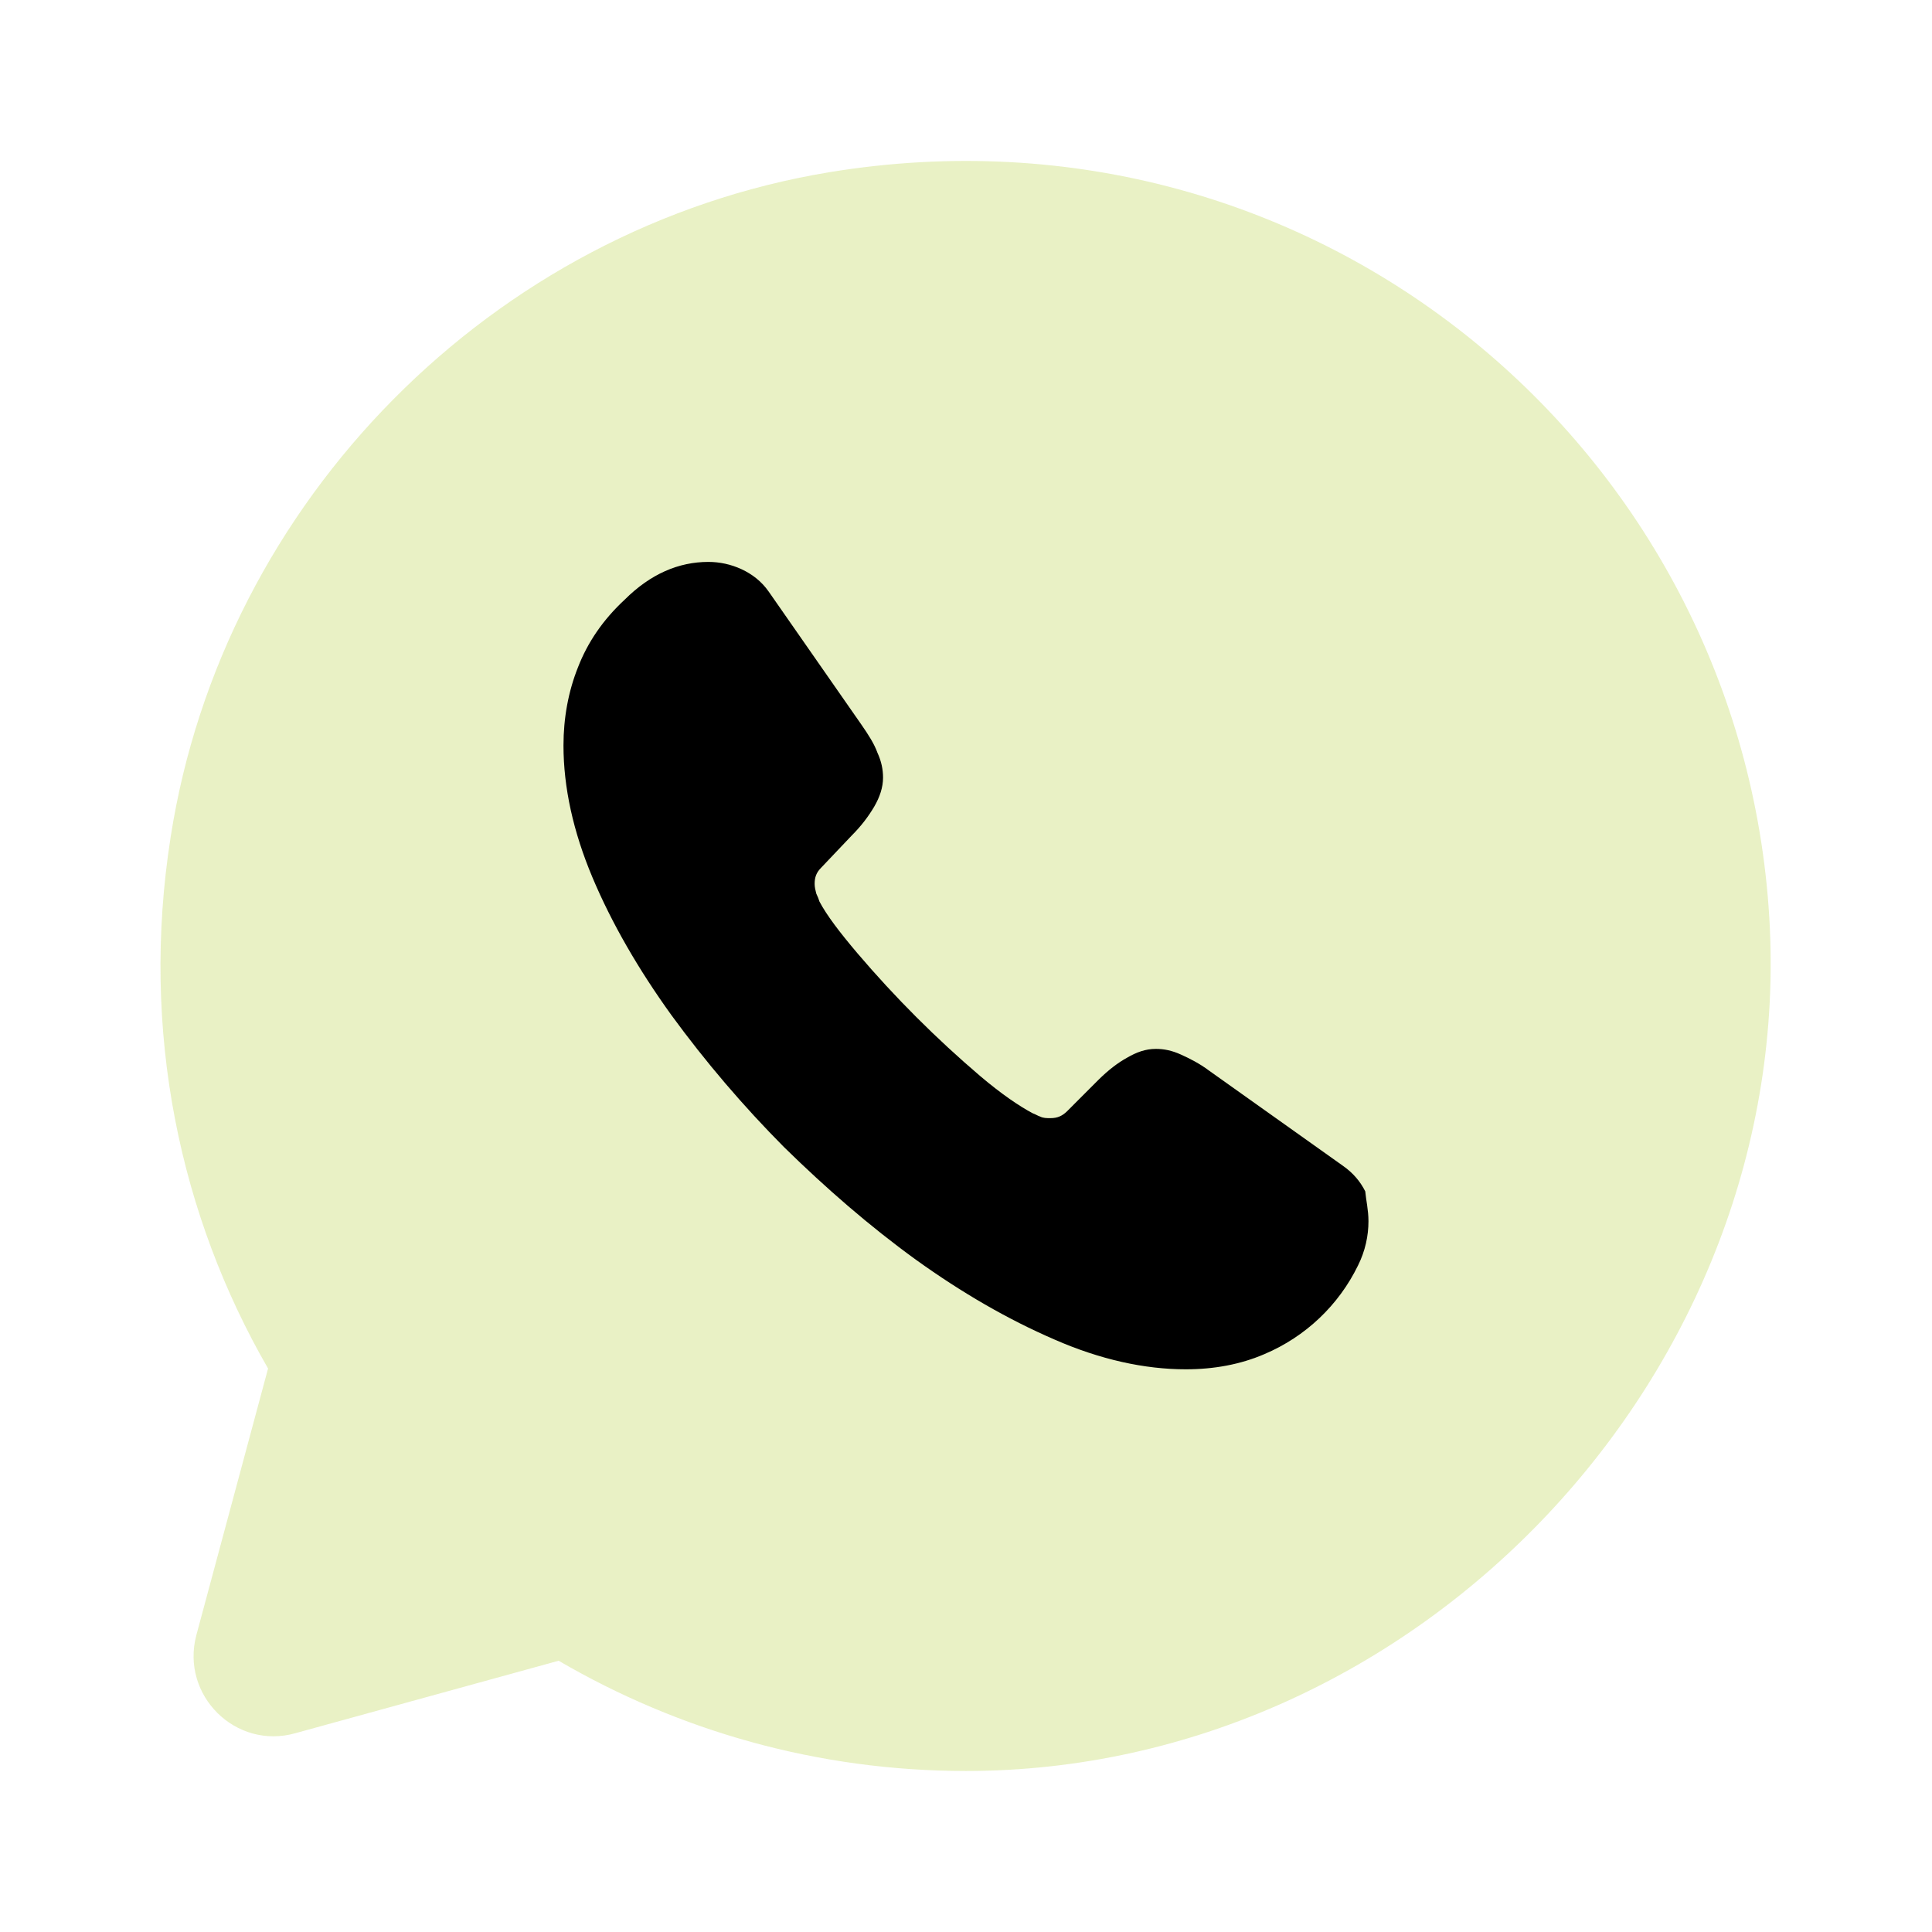
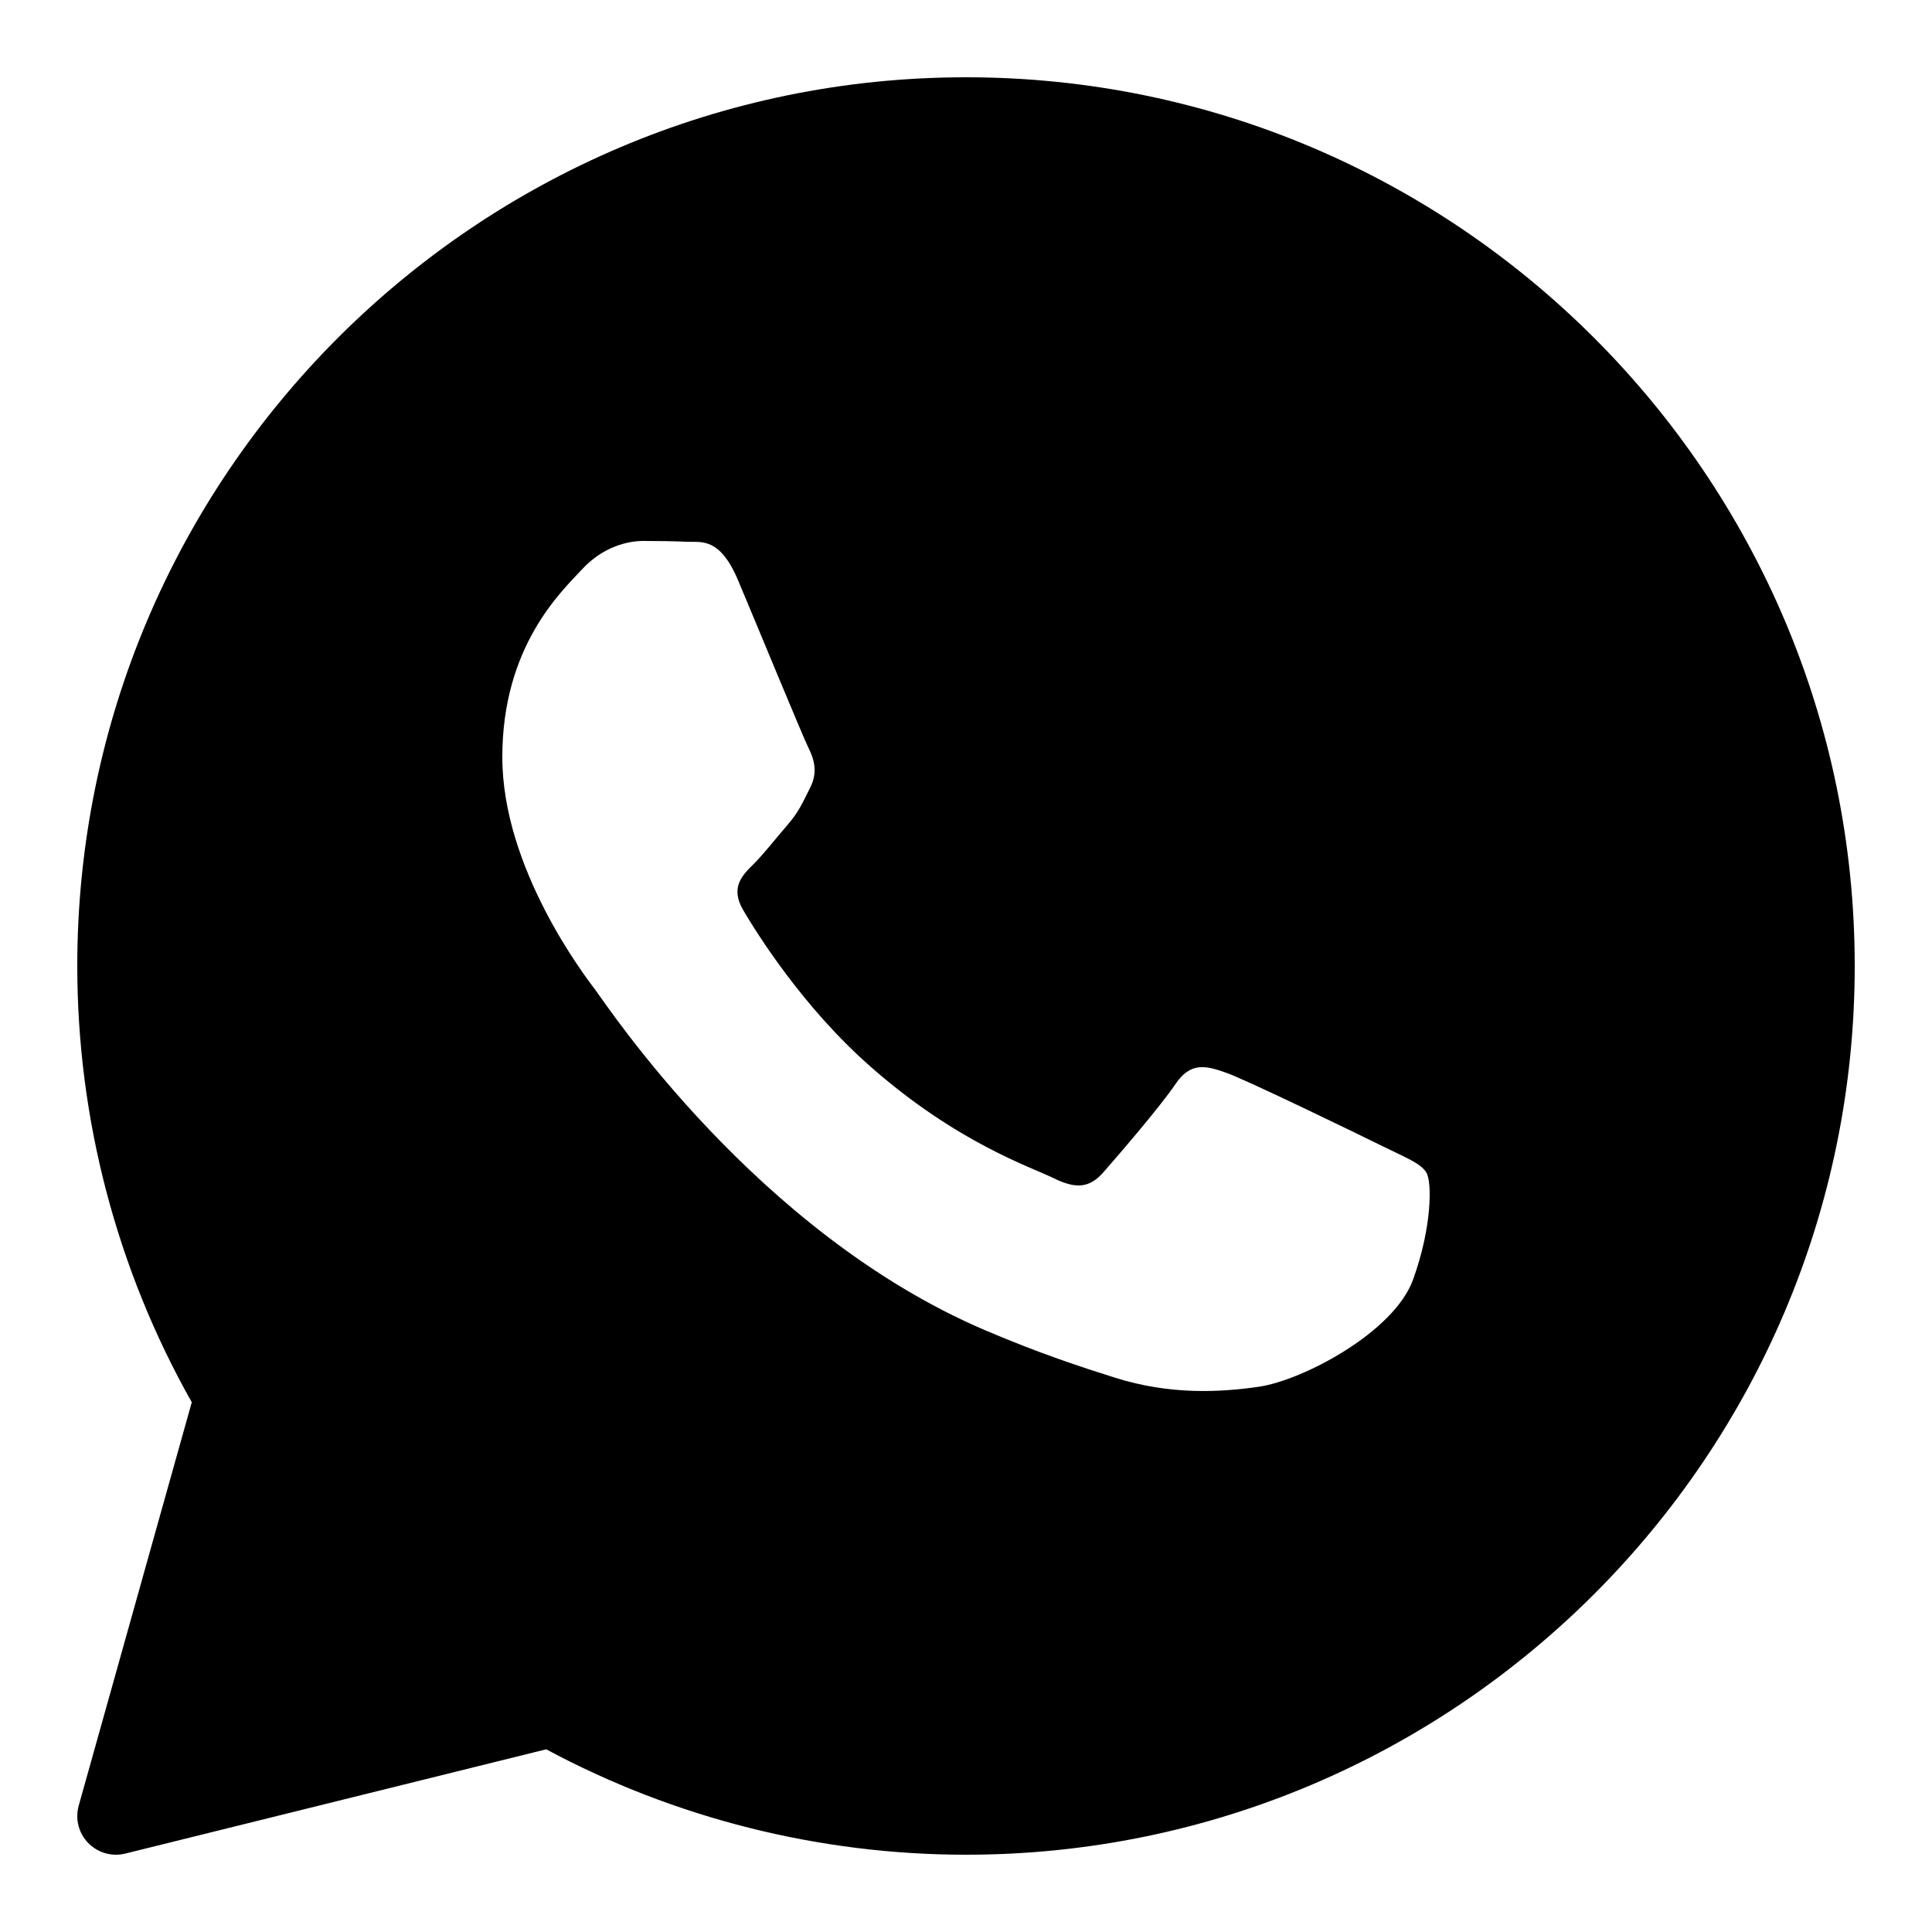
- <svg xmlns="http://www.w3.org/2000/svg" width="32" height="32" viewBox="0 0 32 32" fill="none">
-   <path opacity="0.4" d="M9.253 27.507C11.24 28.667 13.546 29.333 16 29.333C23.506 29.333 29.746 22.707 29.306 15.213C28.853 7.48 21.826 1.52 13.733 2.853C8.16 3.773 3.693 8.293 2.826 13.867C2.32 17.093 2.986 20.147 4.44 22.667L3.253 27.08C2.986 28.08 3.906 28.987 4.893 28.707L9.253 27.507Z" fill="#C7DC6D" />
-   <path d="M22.666 20.227C22.666 20.467 22.613 20.72 22.493 20.96C22.172 21.62 21.622 22.14 20.946 22.427C20.546 22.6 20.106 22.68 19.64 22.68C18.96 22.68 18.226 22.52 17.466 22.187C16.693 21.853 15.933 21.413 15.173 20.867C14.4 20.307 13.68 19.68 12.986 19C12.31 18.319 11.686 17.588 11.12 16.813C10.573 16.053 10.133 15.293 9.813 14.533C9.493 13.773 9.333 13.04 9.333 12.347C9.333 11.893 9.413 11.453 9.573 11.053C9.733 10.64 9.986 10.267 10.346 9.933C10.773 9.507 11.24 9.307 11.733 9.307C11.92 9.307 12.106 9.347 12.28 9.427C12.453 9.507 12.613 9.627 12.733 9.8L14.266 12C14.386 12.173 14.48 12.32 14.533 12.467C14.6 12.613 14.626 12.747 14.626 12.88C14.626 13.04 14.573 13.2 14.48 13.36C14.386 13.52 14.266 13.68 14.106 13.84L13.6 14.373C13.52 14.453 13.493 14.533 13.493 14.64C13.493 14.693 13.506 14.747 13.52 14.8C13.546 14.853 13.56 14.893 13.573 14.933C13.693 15.16 13.906 15.44 14.2 15.787C14.824 16.52 15.506 17.202 16.24 17.827C16.586 18.12 16.88 18.32 17.106 18.44C17.146 18.453 17.186 18.48 17.226 18.493C17.28 18.52 17.333 18.52 17.4 18.52C17.52 18.52 17.6 18.48 17.68 18.4L18.186 17.893C18.36 17.72 18.52 17.6 18.666 17.52C18.826 17.427 18.973 17.373 19.146 17.373C19.28 17.373 19.413 17.4 19.56 17.467C19.706 17.533 19.866 17.613 20.026 17.733L22.24 19.307C22.413 19.427 22.533 19.573 22.613 19.733C22.626 19.88 22.666 20.04 22.666 20.227Z" fill="black" />
+ <svg xmlns="http://www.w3.org/2000/svg" x="0px" y="0px" width="30" height="30" viewBox="0 0 50 50">
+   <path d="M25,2C12.318,2,2,12.318,2,25c0,3.96,1.023,7.854,2.963,11.29L2.037,46.73c-0.096,0.343-0.003,0.711,0.245,0.966 C2.473,47.893,2.733,48,3,48c0.08,0,0.161-0.01,0.24-0.029l10.896-2.699C17.463,47.058,21.21,48,25,48c12.682,0,23-10.318,23-23 S37.682,2,25,2z M36.57,33.116c-0.492,1.362-2.852,2.605-3.986,2.772c-1.018,0.149-2.306,0.213-3.72-0.231 c-0.857-0.27-1.957-0.628-3.366-1.229c-5.923-2.526-9.791-8.415-10.087-8.804C15.116,25.235,13,22.463,13,19.594 s1.525-4.28,2.067-4.864c0.542-0.584,1.181-0.73,1.575-0.73s0.787,0.005,1.132,0.021c0.363,0.018,0.85-0.137,1.329,1.001 c0.492,1.168,1.673,4.037,1.819,4.33c0.148,0.292,0.246,0.633,0.05,1.022c-0.196,0.389-0.294,0.632-0.59,0.973 s-0.62,0.76-0.886,1.022c-0.296,0.291-0.603,0.606-0.259,1.19c0.344,0.584,1.529,2.493,3.285,4.039 c2.255,1.986,4.158,2.602,4.748,2.894c0.59,0.292,0.935,0.243,1.279-0.146c0.344-0.39,1.476-1.703,1.869-2.286 s0.787-0.487,1.329-0.292c0.542,0.194,3.445,1.604,4.035,1.896c0.59,0.292,0.984,0.438,1.132,0.681 C37.062,30.587,37.062,31.755,36.57,33.116z" />
</svg>
